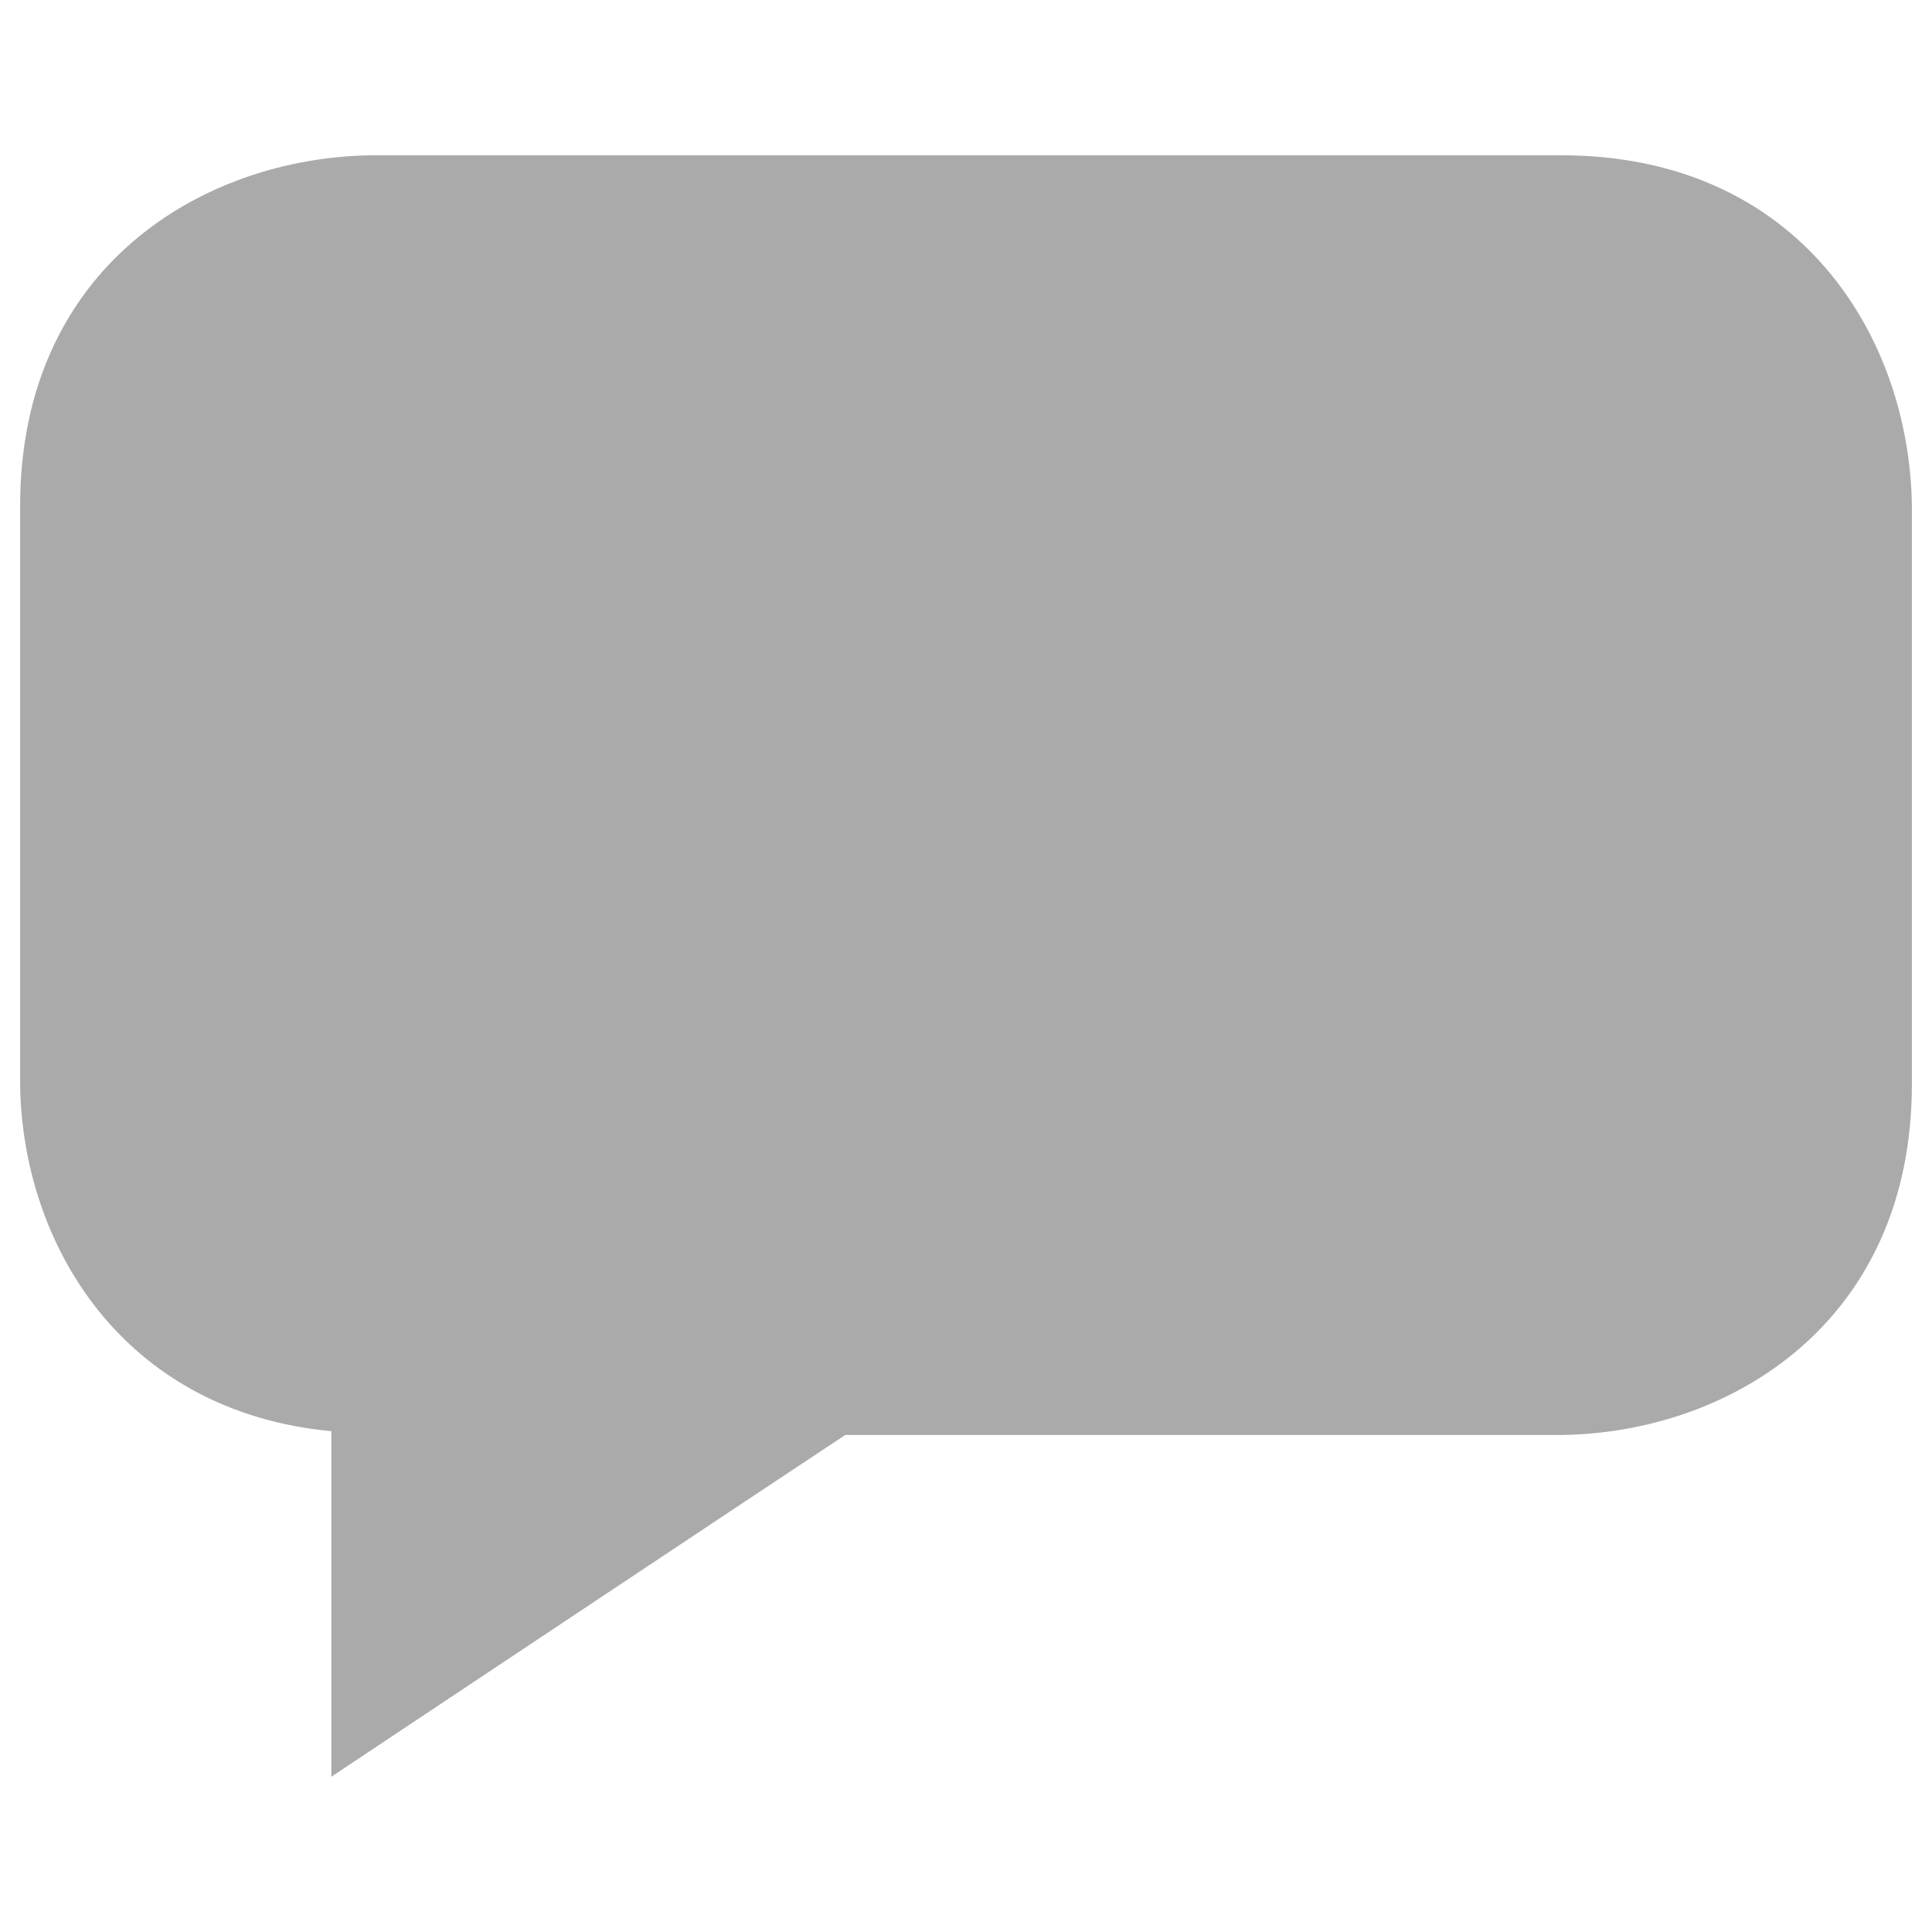
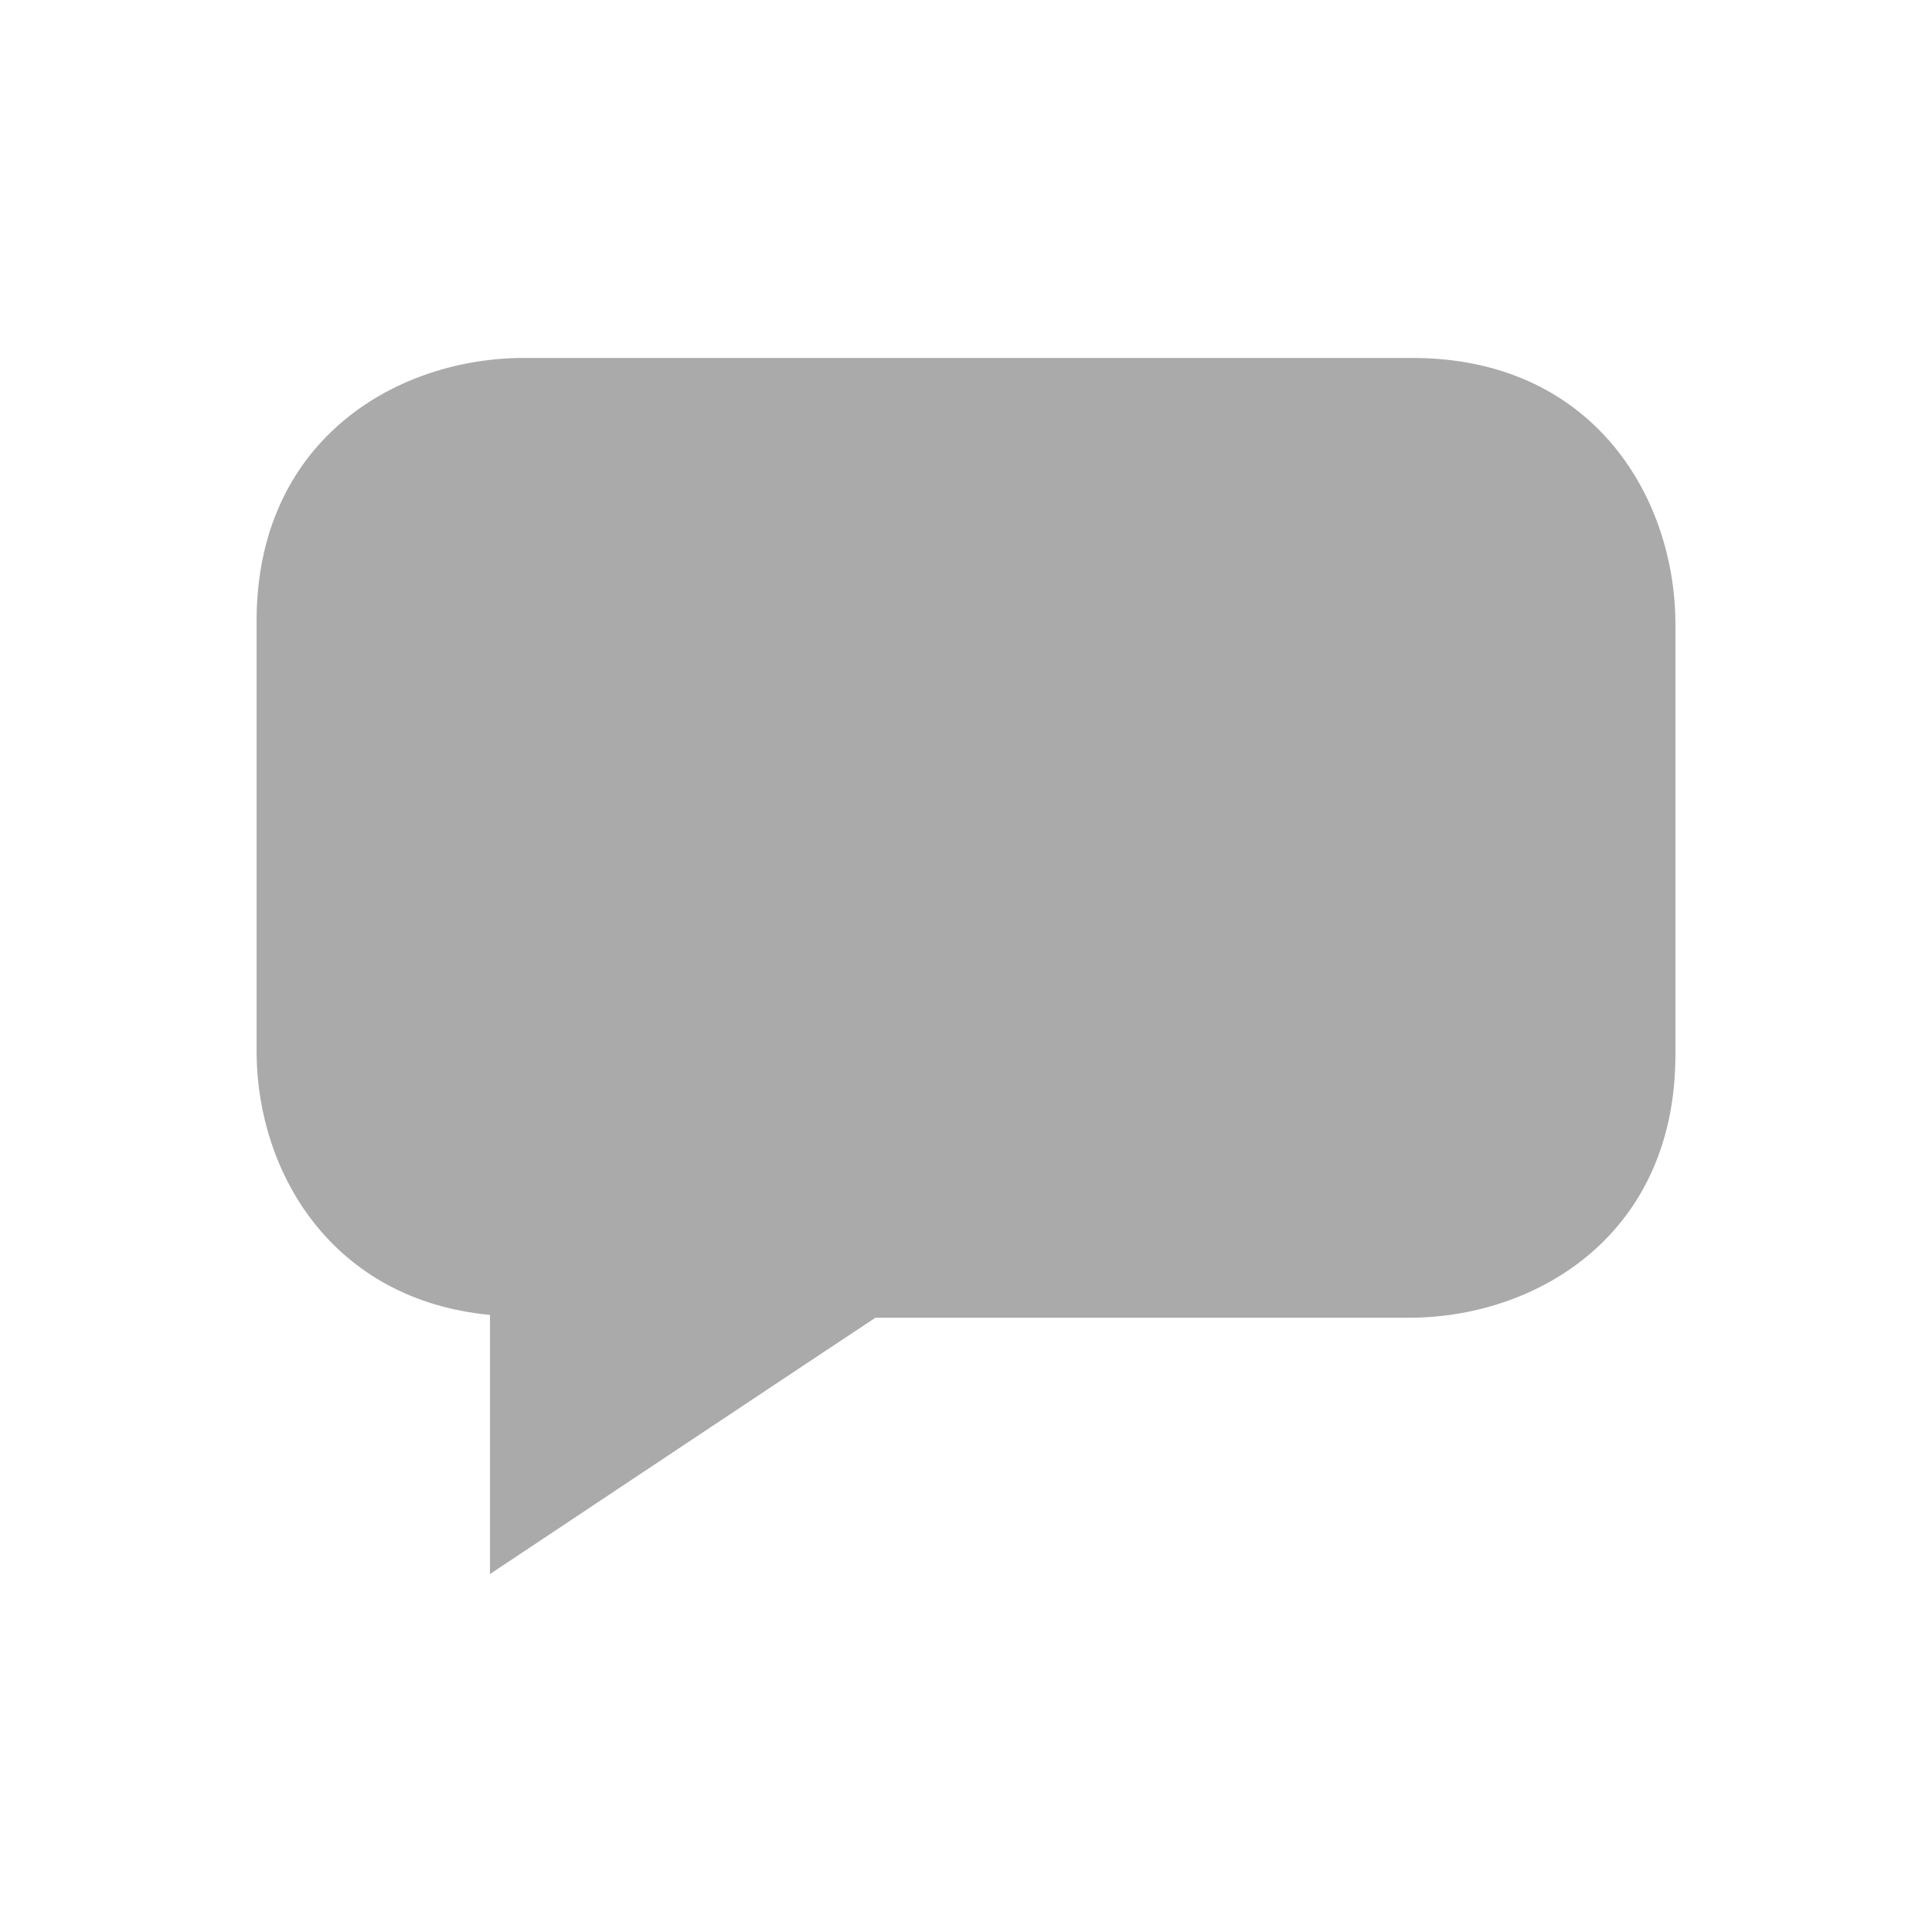
- <svg xmlns="http://www.w3.org/2000/svg" version="1.1" id="Layer_1" x="0px" y="0px" width="24px" height="24px" viewBox="0 0 24 24" enable-background="new 0 0 24 24" xml:space="preserve">
-   <path fill="#AAAAAA" d="M4.602,1.929C2.502,1.964,0.25,3.331,0.25,6.286v7.184c0.025,1.975,1.263,4.063,3.866,4.309  c0,0.756,0,4.292,0,4.292s6.121-4.075,6.384-4.245c0.321,0,8.894,0,8.894,0c2.105-0.027,4.356-1.403,4.356-4.357V6.28  c-0.029-2.103-1.406-4.351-4.356-4.351H4.602z" />
+ <svg xmlns="http://www.w3.org/2000/svg" version="1.1" id="Layer_1" x="0px" y="0px" width="32px" height="32px" viewBox="0 0 32 32" enable-background="new 0 0 32 32" xml:space="preserve">
+   <path fill="#AAAAAA" d="M8.602,5.929c-2.1,0.035-4.352,1.402-4.352,4.357v7.184c0.025,1.975,1.263,4.063,3.866,4.309  c0,0.756,0,4.292,0,4.292s6.121-4.075,6.384-4.245c0.321,0,8.894,0,8.894,0c2.105-0.027,4.356-1.403,4.356-4.357V10.28  c-0.029-2.103-1.406-4.351-4.356-4.351C23.394,5.929,8.602,5.929,8.602,5.929z" />
  <g>
</g>
  <g>
</g>
  <g>
</g>
  <g>
</g>
  <g>
</g>
  <g>
</g>
  <g>
</g>
  <g>
</g>
  <g>
</g>
  <g>
</g>
  <g>
</g>
  <g>
</g>
  <g>
</g>
  <g>
</g>
  <g>
</g>
</svg>
